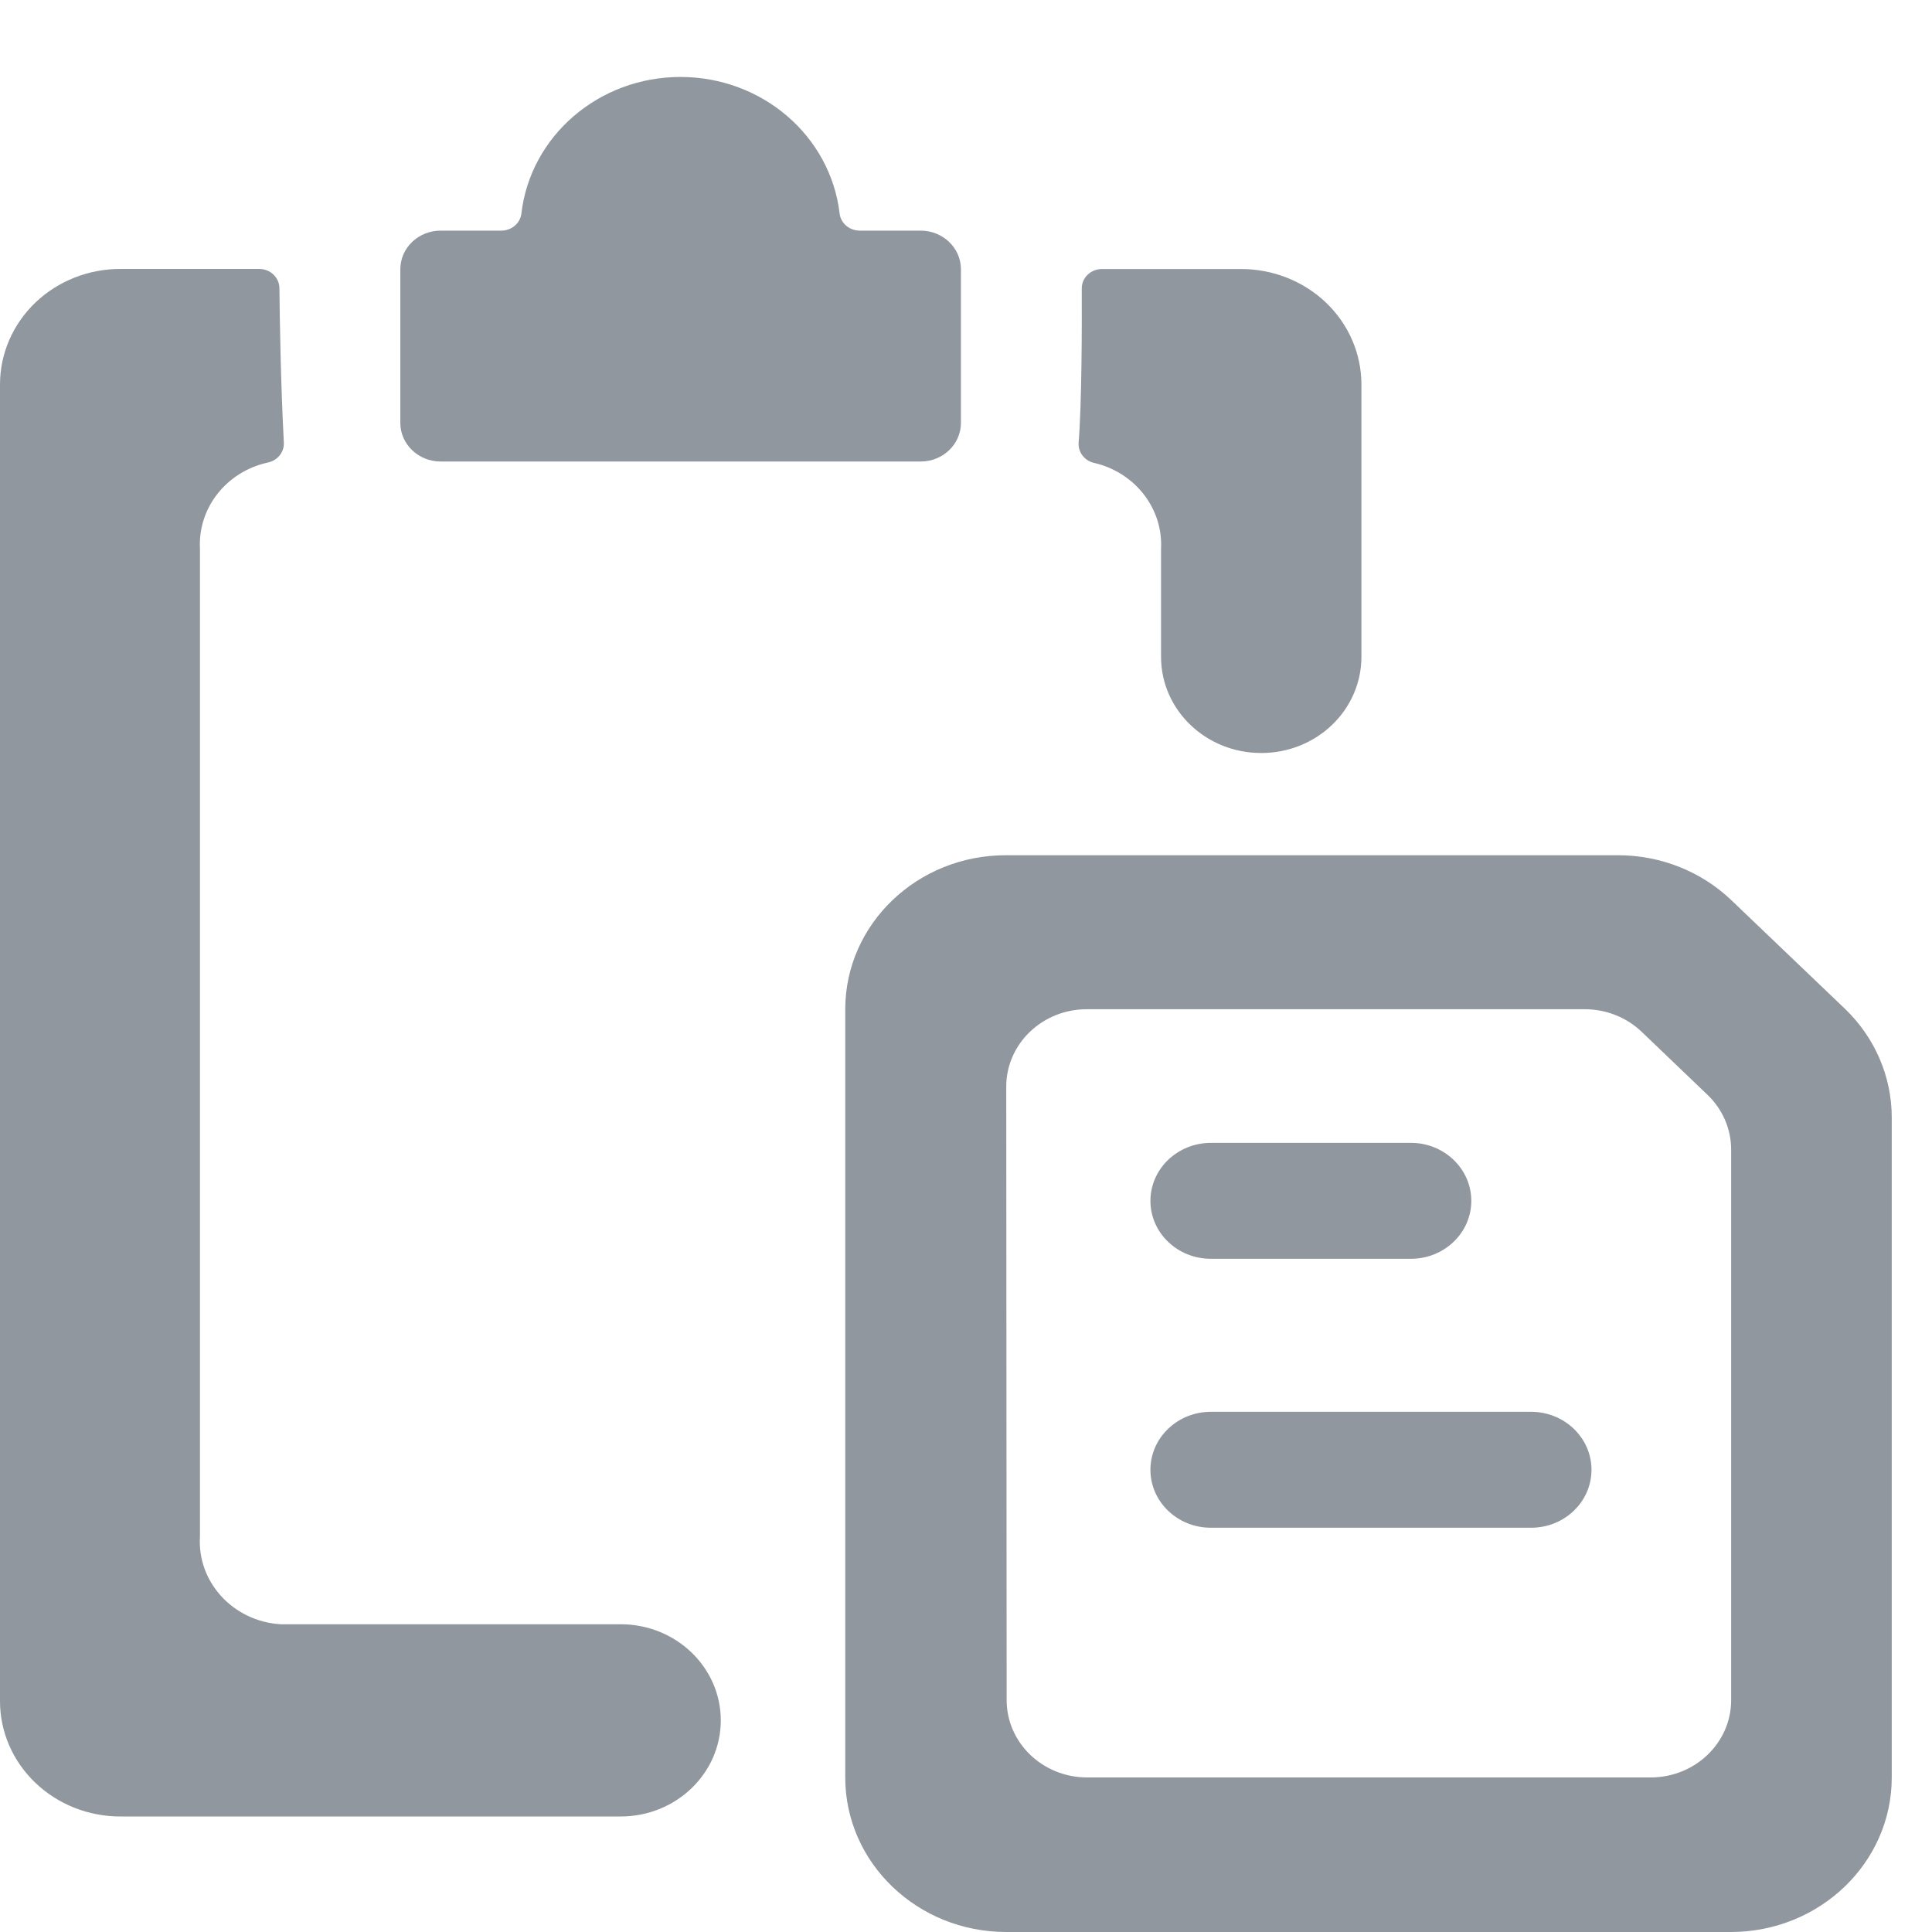
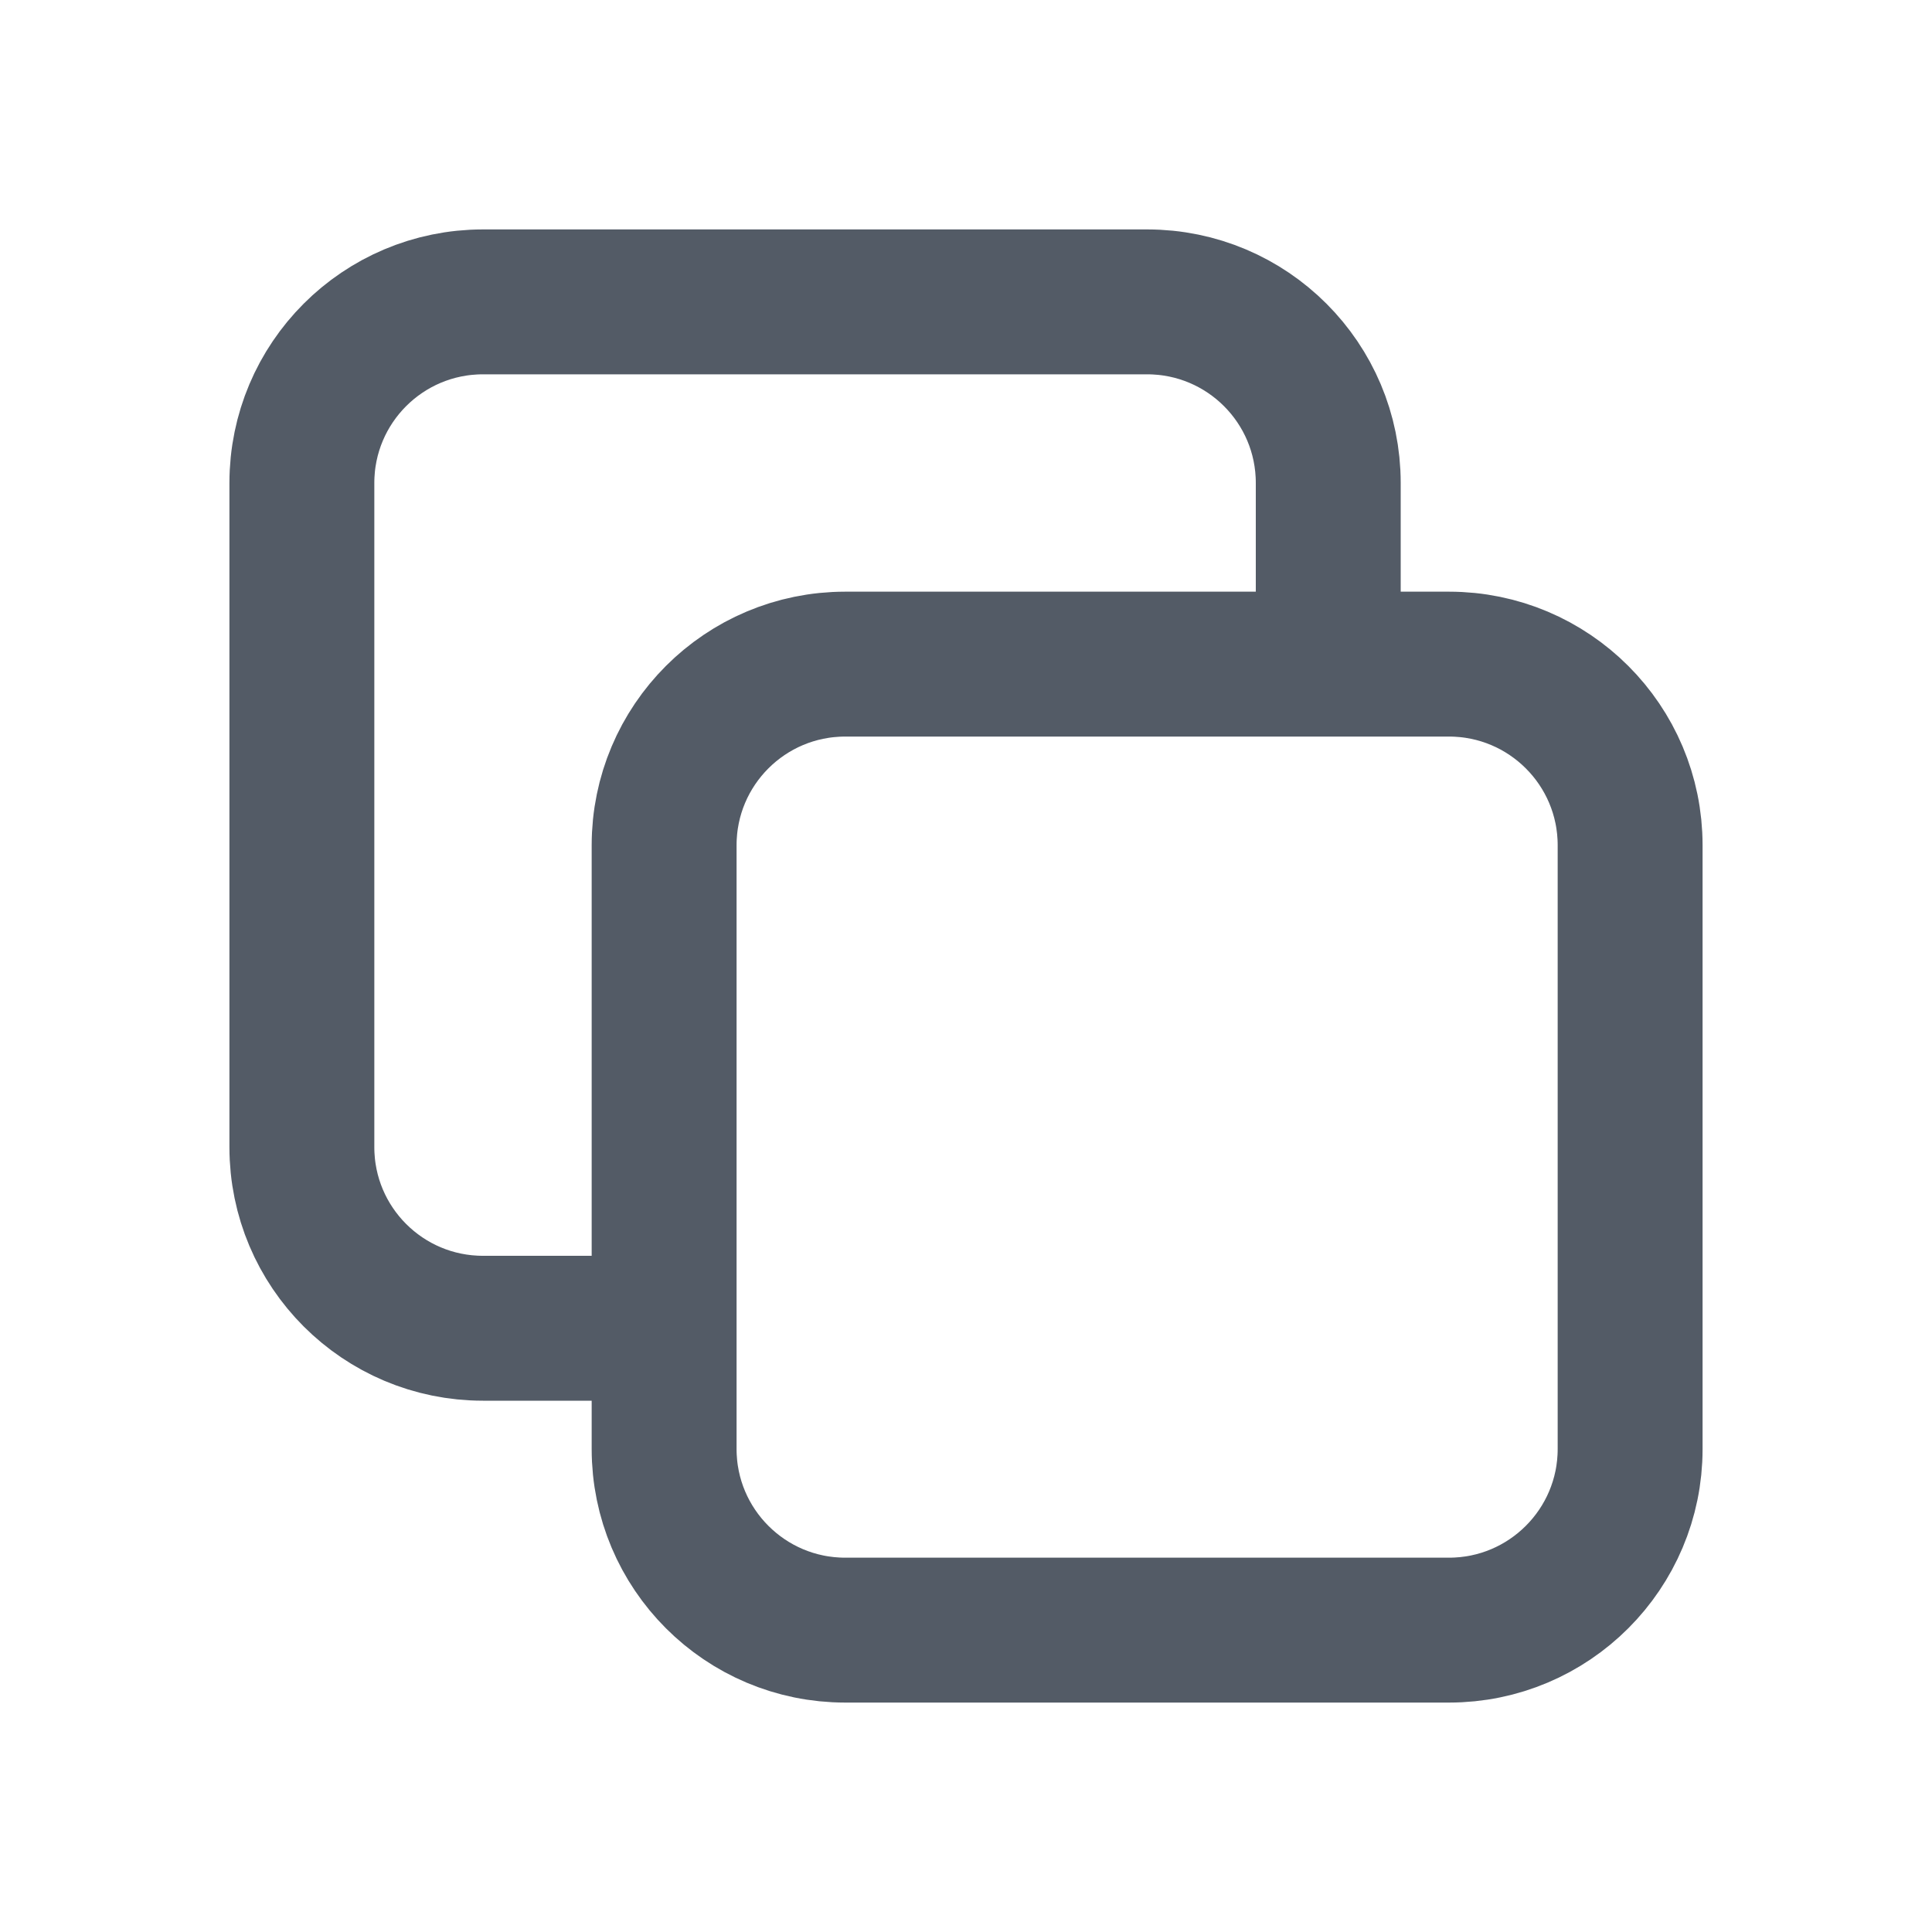
- <svg width="24" height="24" viewBox="0 0 24 24" fill="none">
-   <path d="M13.399 5.498C13.39 5.619 13.475 5.728 13.599 5.752C14.103 5.873 14.448 6.318 14.423 6.816V8.16C14.423 8.82 14.98 9.354 15.667 9.354C15.997 9.355 16.314 9.229 16.547 9.005C16.781 8.781 16.912 8.477 16.912 8.16V4.776C16.912 4.395 16.754 4.029 16.473 3.76C16.191 3.491 15.809 3.34 15.412 3.342H13.688C13.622 3.342 13.558 3.367 13.511 3.413C13.464 3.458 13.438 3.519 13.438 3.583C13.44 4.037 13.439 5.015 13.399 5.498Z" fill="#90979F" />
-   <path d="M8.954 21.372C8.954 20.712 8.397 20.177 7.71 20.177H3.484C2.895 20.14 2.448 19.652 2.484 19.087V6.816C2.457 6.31 2.812 5.859 3.326 5.746C3.447 5.722 3.532 5.617 3.526 5.498C3.487 4.763 3.475 3.962 3.471 3.578C3.469 3.447 3.358 3.341 3.221 3.341H1.5C1.103 3.339 0.721 3.49 0.439 3.759C0.158 4.029 -0 4.394 3.43287e-07 4.776V21.132C2.54428e-07 21.512 0.157 21.877 0.438 22.145C0.718 22.414 1.098 22.565 1.494 22.565H7.71C8.397 22.565 8.953 22.031 8.954 21.372Z" fill="#90979F" />
-   <path d="M11.937 5.253V3.345C11.937 3.08 11.713 2.865 11.437 2.865H10.679C10.551 2.864 10.444 2.773 10.43 2.652C10.316 1.686 9.466 0.956 8.453 0.956C7.441 0.956 6.59 1.686 6.477 2.652C6.463 2.773 6.355 2.865 6.228 2.865H5.473C5.197 2.865 4.973 3.08 4.973 3.345V5.253C4.973 5.518 5.197 5.733 5.473 5.733H11.44C11.715 5.732 11.937 5.517 11.937 5.253Z" fill="#90979F" />
-   <path d="M19.02 17.538H15.041C14.627 17.538 14.291 17.861 14.291 18.258C14.291 18.656 14.627 18.978 15.041 18.978H19.02C19.434 18.978 19.77 18.656 19.77 18.258C19.77 17.861 19.434 17.538 19.02 17.538Z" fill="#90979F" />
-   <path d="M14.291 14.918C14.292 15.316 14.627 15.637 15.041 15.637H17.527C17.941 15.637 18.277 15.315 18.277 14.918C18.277 14.52 17.941 14.197 17.527 14.197H15.041C14.842 14.197 14.651 14.274 14.51 14.409C14.37 14.544 14.291 14.727 14.291 14.918Z" fill="#90979F" />
-   <path fill-rule="evenodd" clip-rule="evenodd" d="M22.916 12.529C23.29 12.887 23.5 13.374 23.5 13.882V22.08C23.5 23.14 22.605 24 21.5 24H12.5C11.395 24 10.5 23.14 10.5 22.08V12.533C10.503 11.478 11.395 10.624 12.494 10.624H20.1C20.629 10.624 21.136 10.826 21.51 11.185L22.916 12.529ZM13.5 12.537C12.948 12.537 12.5 12.967 12.5 13.498L12.505 21.12C12.505 21.65 12.953 22.08 13.505 22.08H20.505C21.057 22.08 21.505 21.65 21.505 21.12V14.281C21.505 14.026 21.4 13.781 21.212 13.601L20.394 12.818C20.206 12.638 19.952 12.537 19.687 12.537H13.5Z" fill="#90979F" />
+ <svg xmlns="http://www.w3.org/2000/svg" width="20" height="20" viewBox="0 0 20 20" fill="none">
+   <path d="M13.75 6.875V5C13.75 3.964 12.911 3.125 11.875 3.125H5C3.964 3.125 3.125 3.964 3.125 5V11.875C3.125 12.911 3.964 13.75 5 13.75H6.875M13.75 6.875H15C16.035 6.875 16.875 7.714 16.875 8.75V15C16.875 16.035 16.035 16.875 15 16.875H8.75C7.714 16.875 6.875 16.035 6.875 15V13.75M13.75 6.875H8.75C7.714 6.875 6.875 7.714 6.875 8.75V13.75" stroke="#535B66" stroke-width="1.5" stroke-linecap="round" stroke-linejoin="round" />
</svg>
